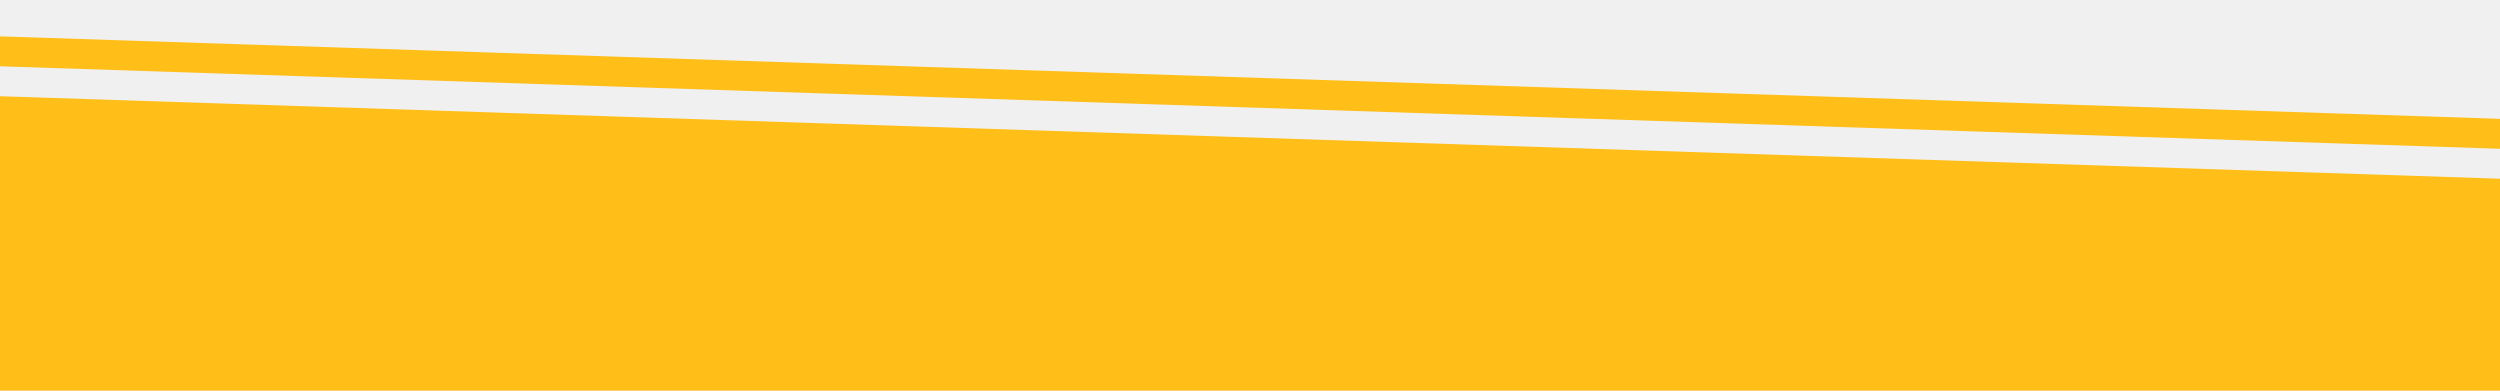
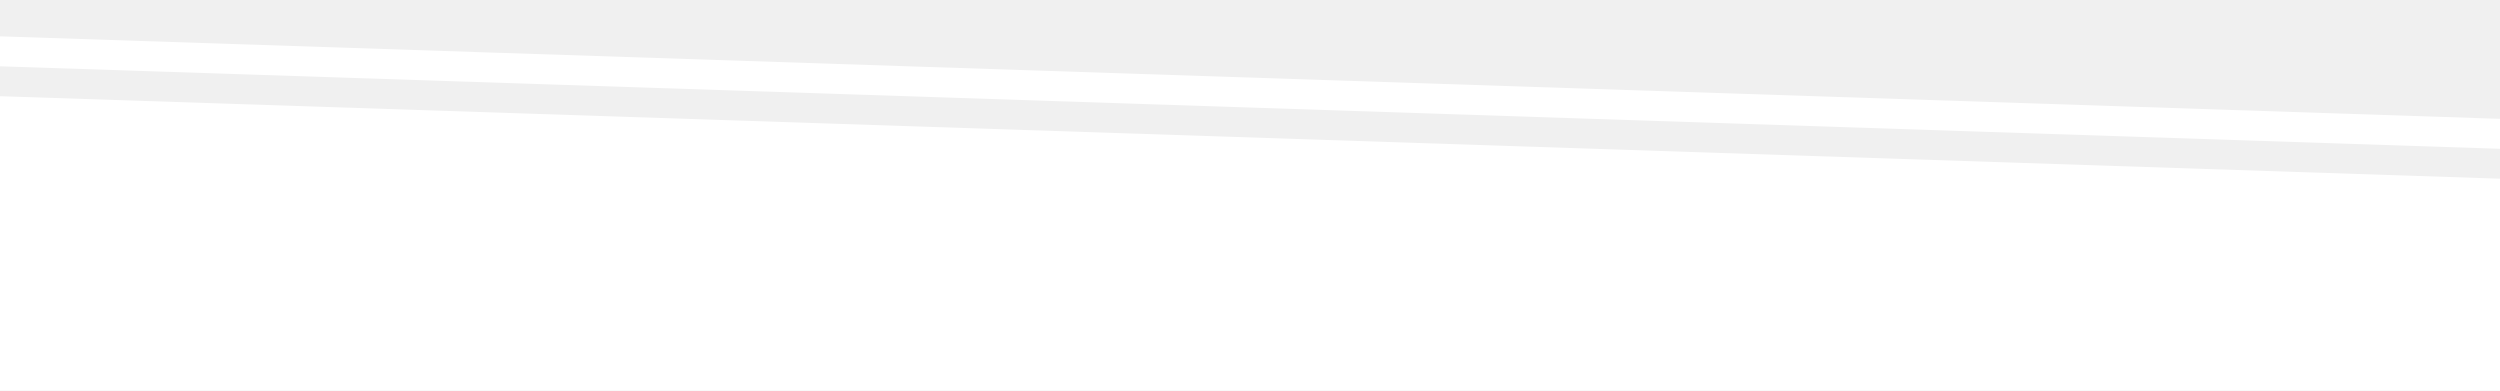
<svg xmlns="http://www.w3.org/2000/svg" id="Camada_1" data-name="Camada 1" viewBox="0 0 320 50">
  <defs>
-     <style>.cls-1{fill:none;}.cls-2{clip-path:url(#clip-path);}.cls-3{fill:#ffbe18;}</style>
+     <style>.cls-1{fill:none;}.cls-2{clip-path:url(#clip-path);}.cls-3{fill:#fff;}</style>
    <clipPath id="clip-path">
      <rect class="cls-1" width="320" height="50" />
    </clipPath>
  </defs>
  <g class="cls-2">
    <polygon class="cls-3" points="369.78 57.44 -50.73 67.75 -53.82 10.54 370.48 24.54 369.78 57.44" />
    <rect class="cls-3" x="156.6" y="-200.47" width="3.83" height="424.52" transform="translate(141.51 169.84) rotate(-88.11)" />
  </g>
</svg>
